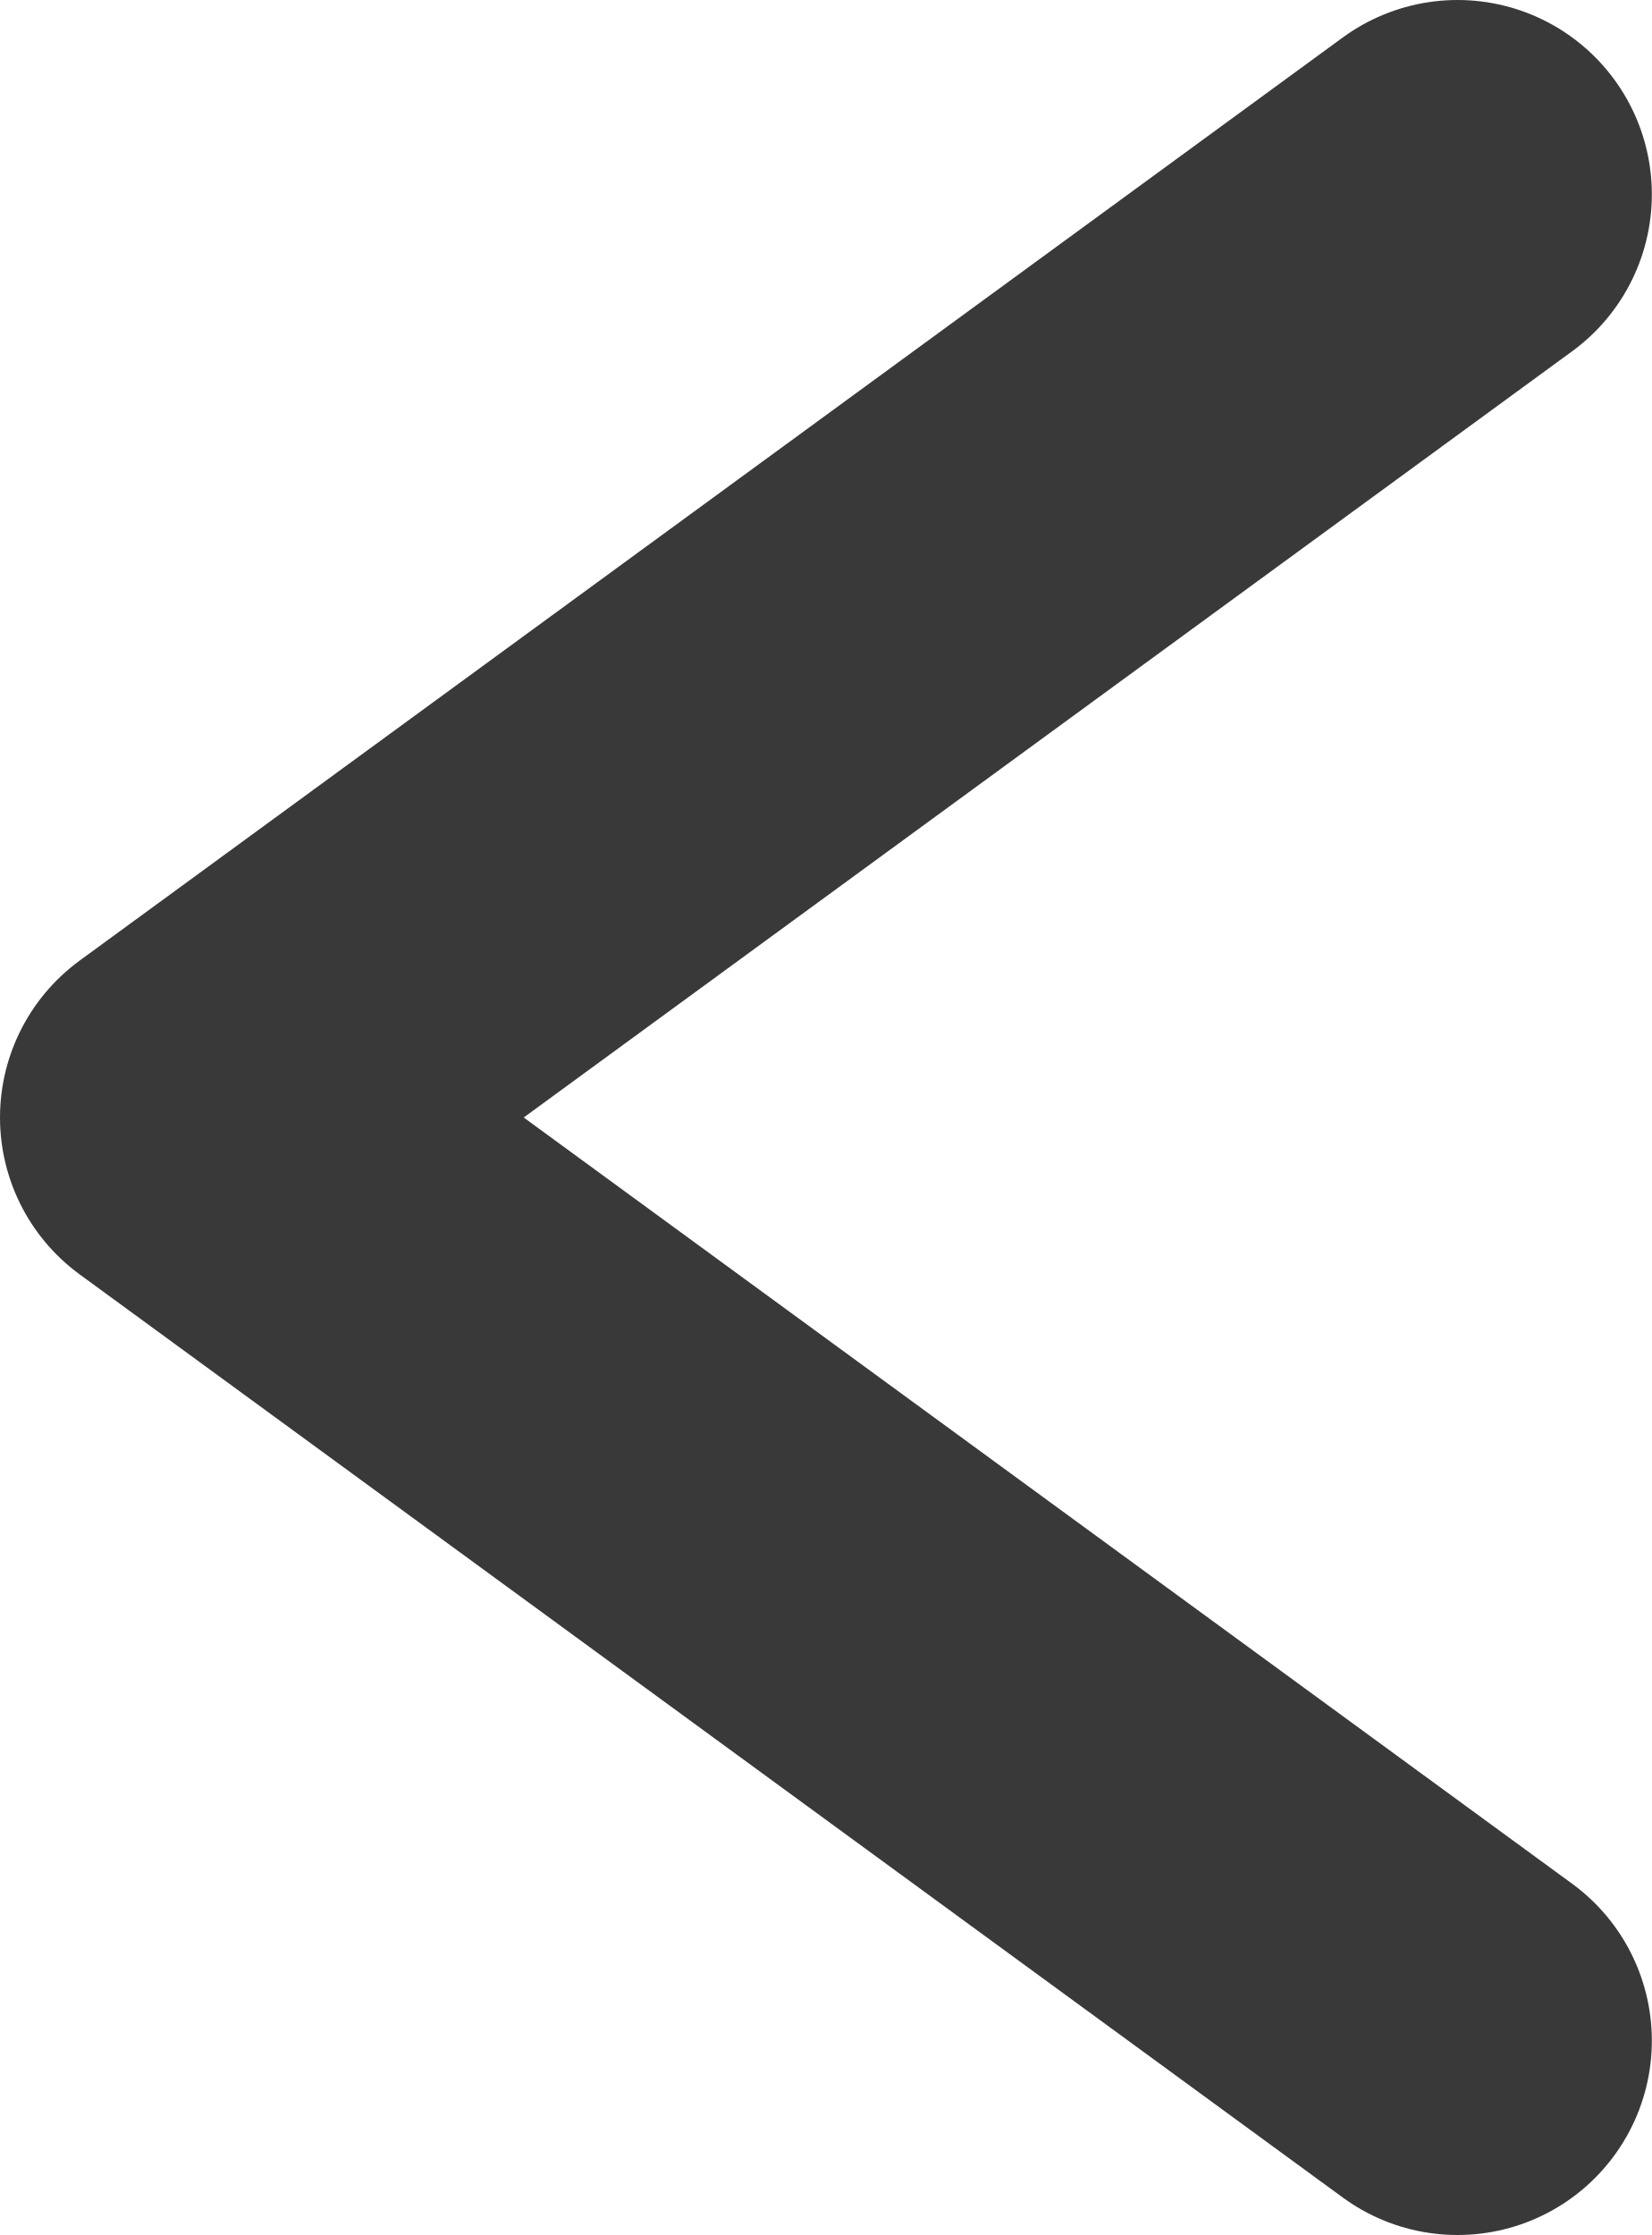
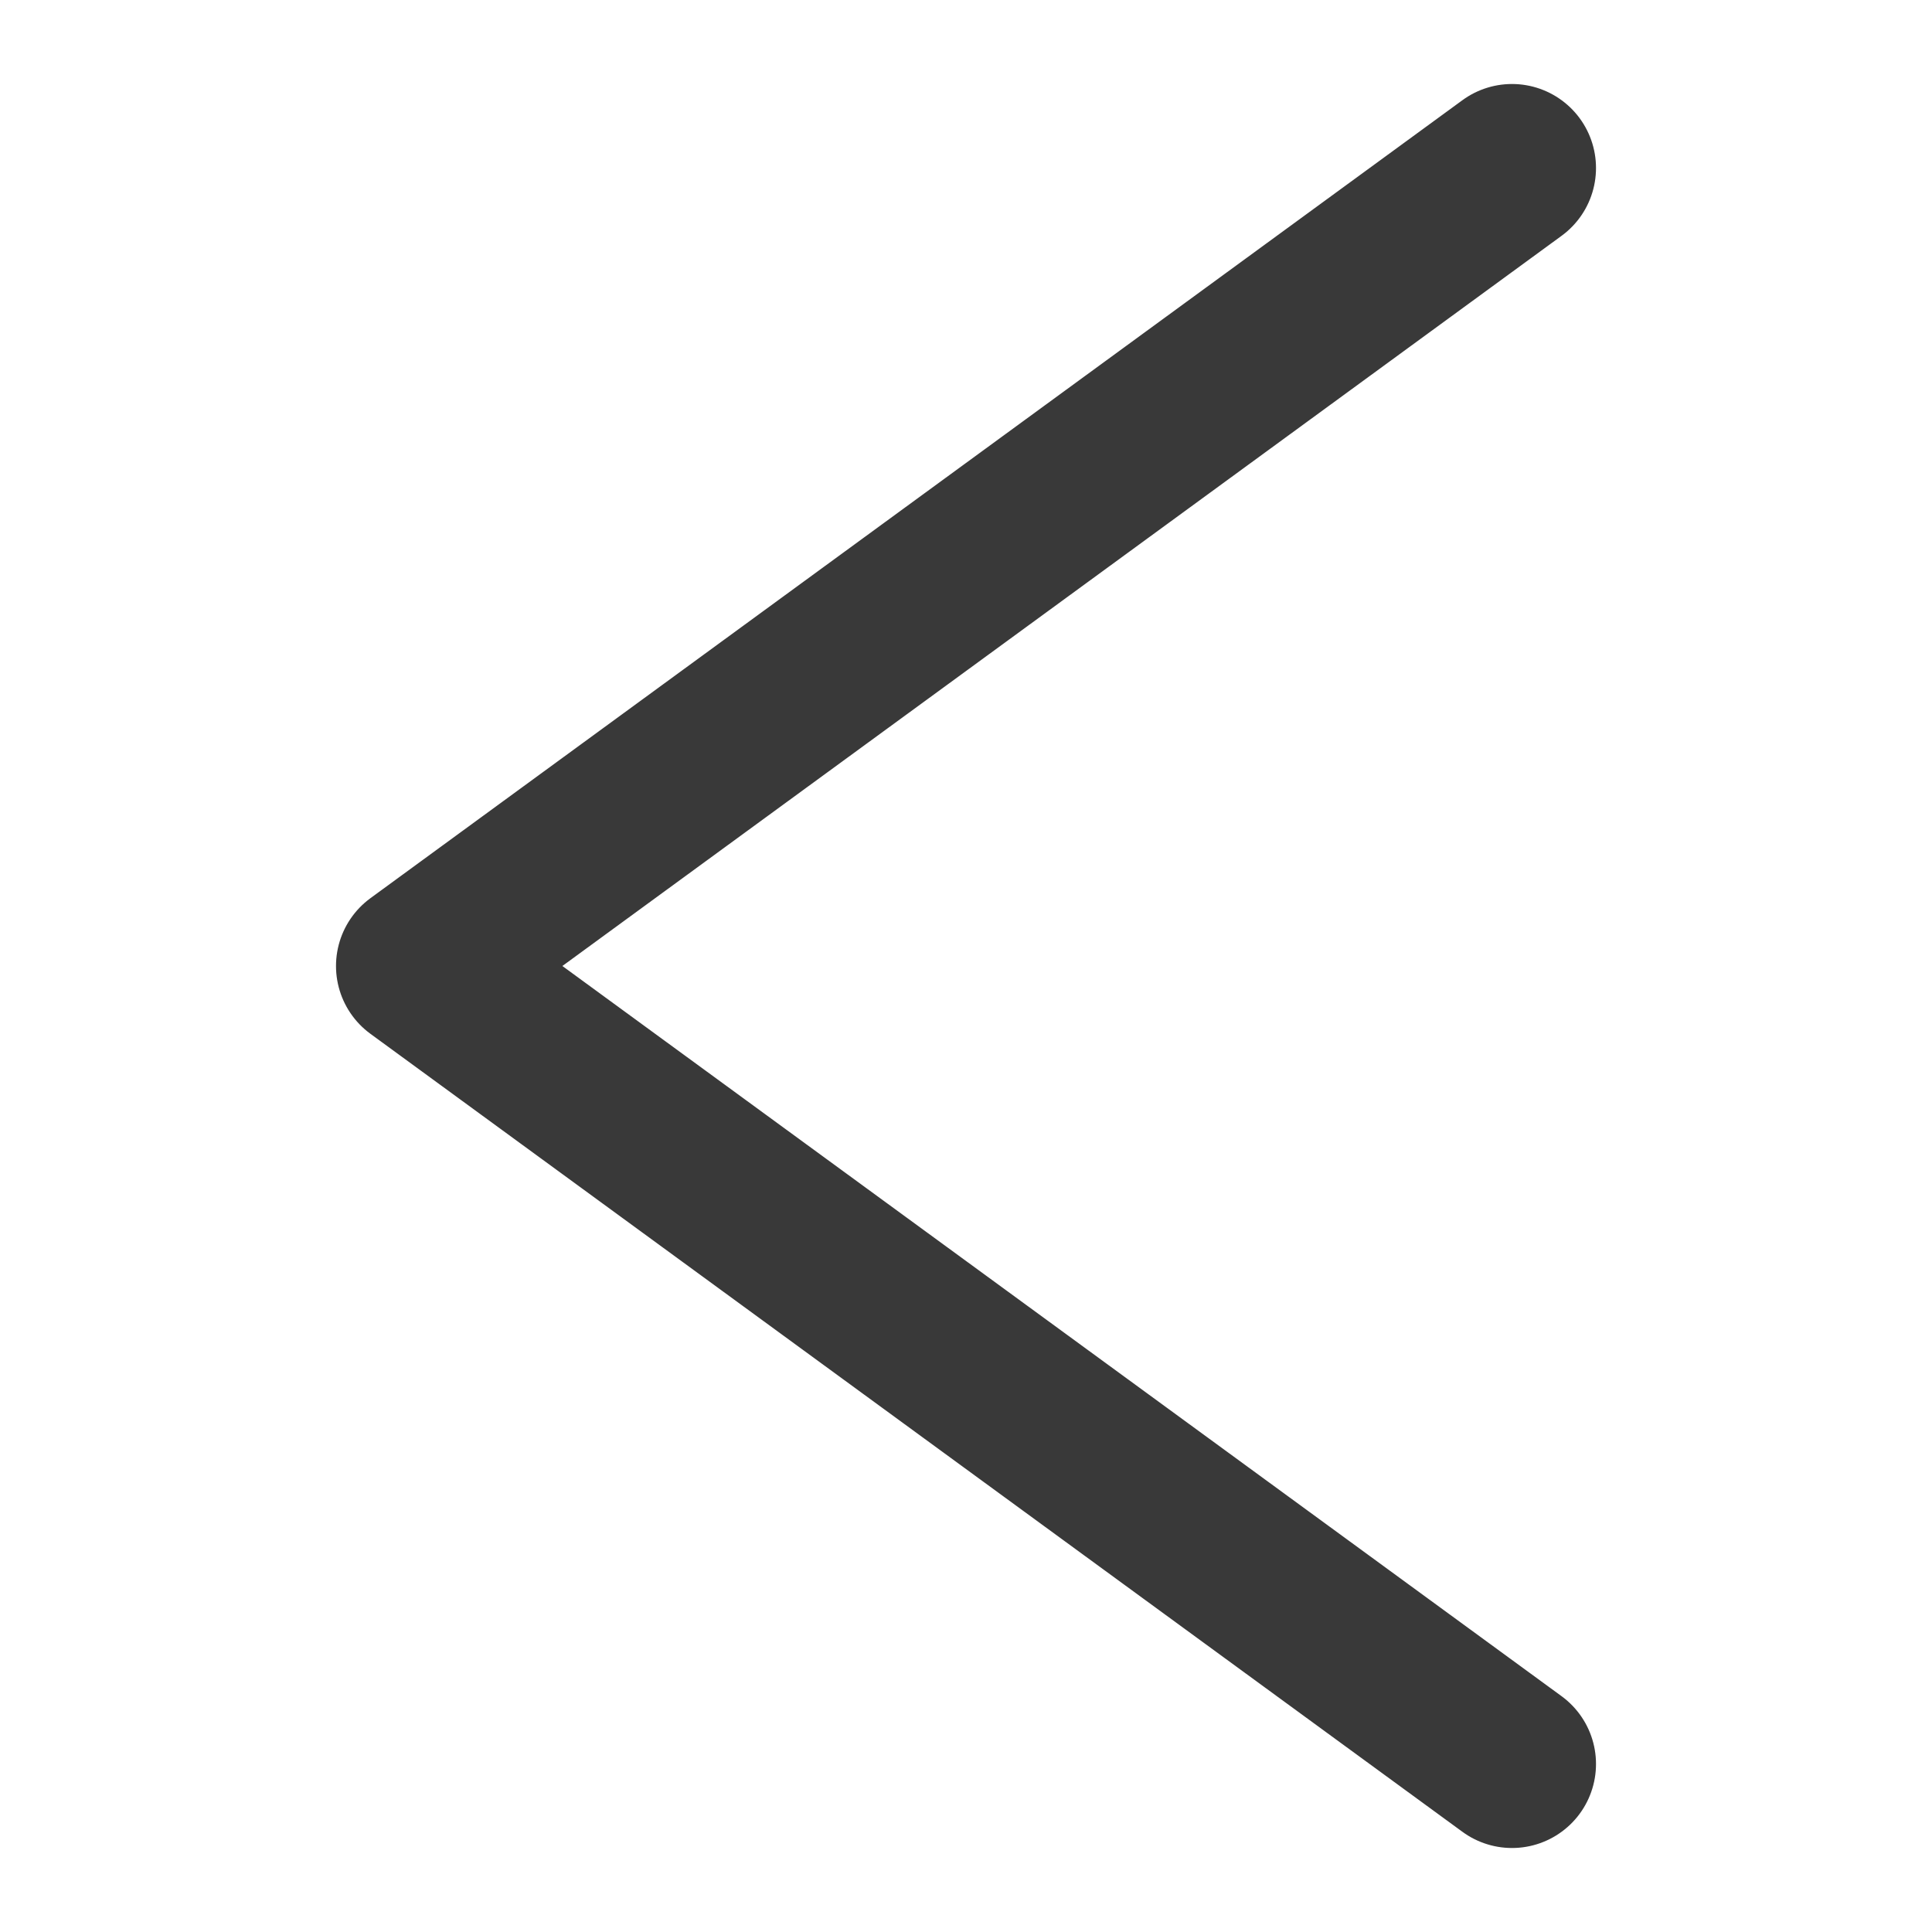
- <svg xmlns="http://www.w3.org/2000/svg" width="17" height="23" viewBox="0 0 17 23" fill="none">
-   <path d="M15 21L2 11.5L15 2" stroke="#393939" stroke-width="4" stroke-linecap="round" stroke-linejoin="round" />
+ <svg xmlns="http://www.w3.org/2000/svg" width="15" height="15" viewBox="0 0 17 23" fill="none">
+   <path d="M15 21L2 11.5L15 2" stroke="#393939" stroke-width="2" stroke-linecap="round" stroke-linejoin="round" />
</svg>
